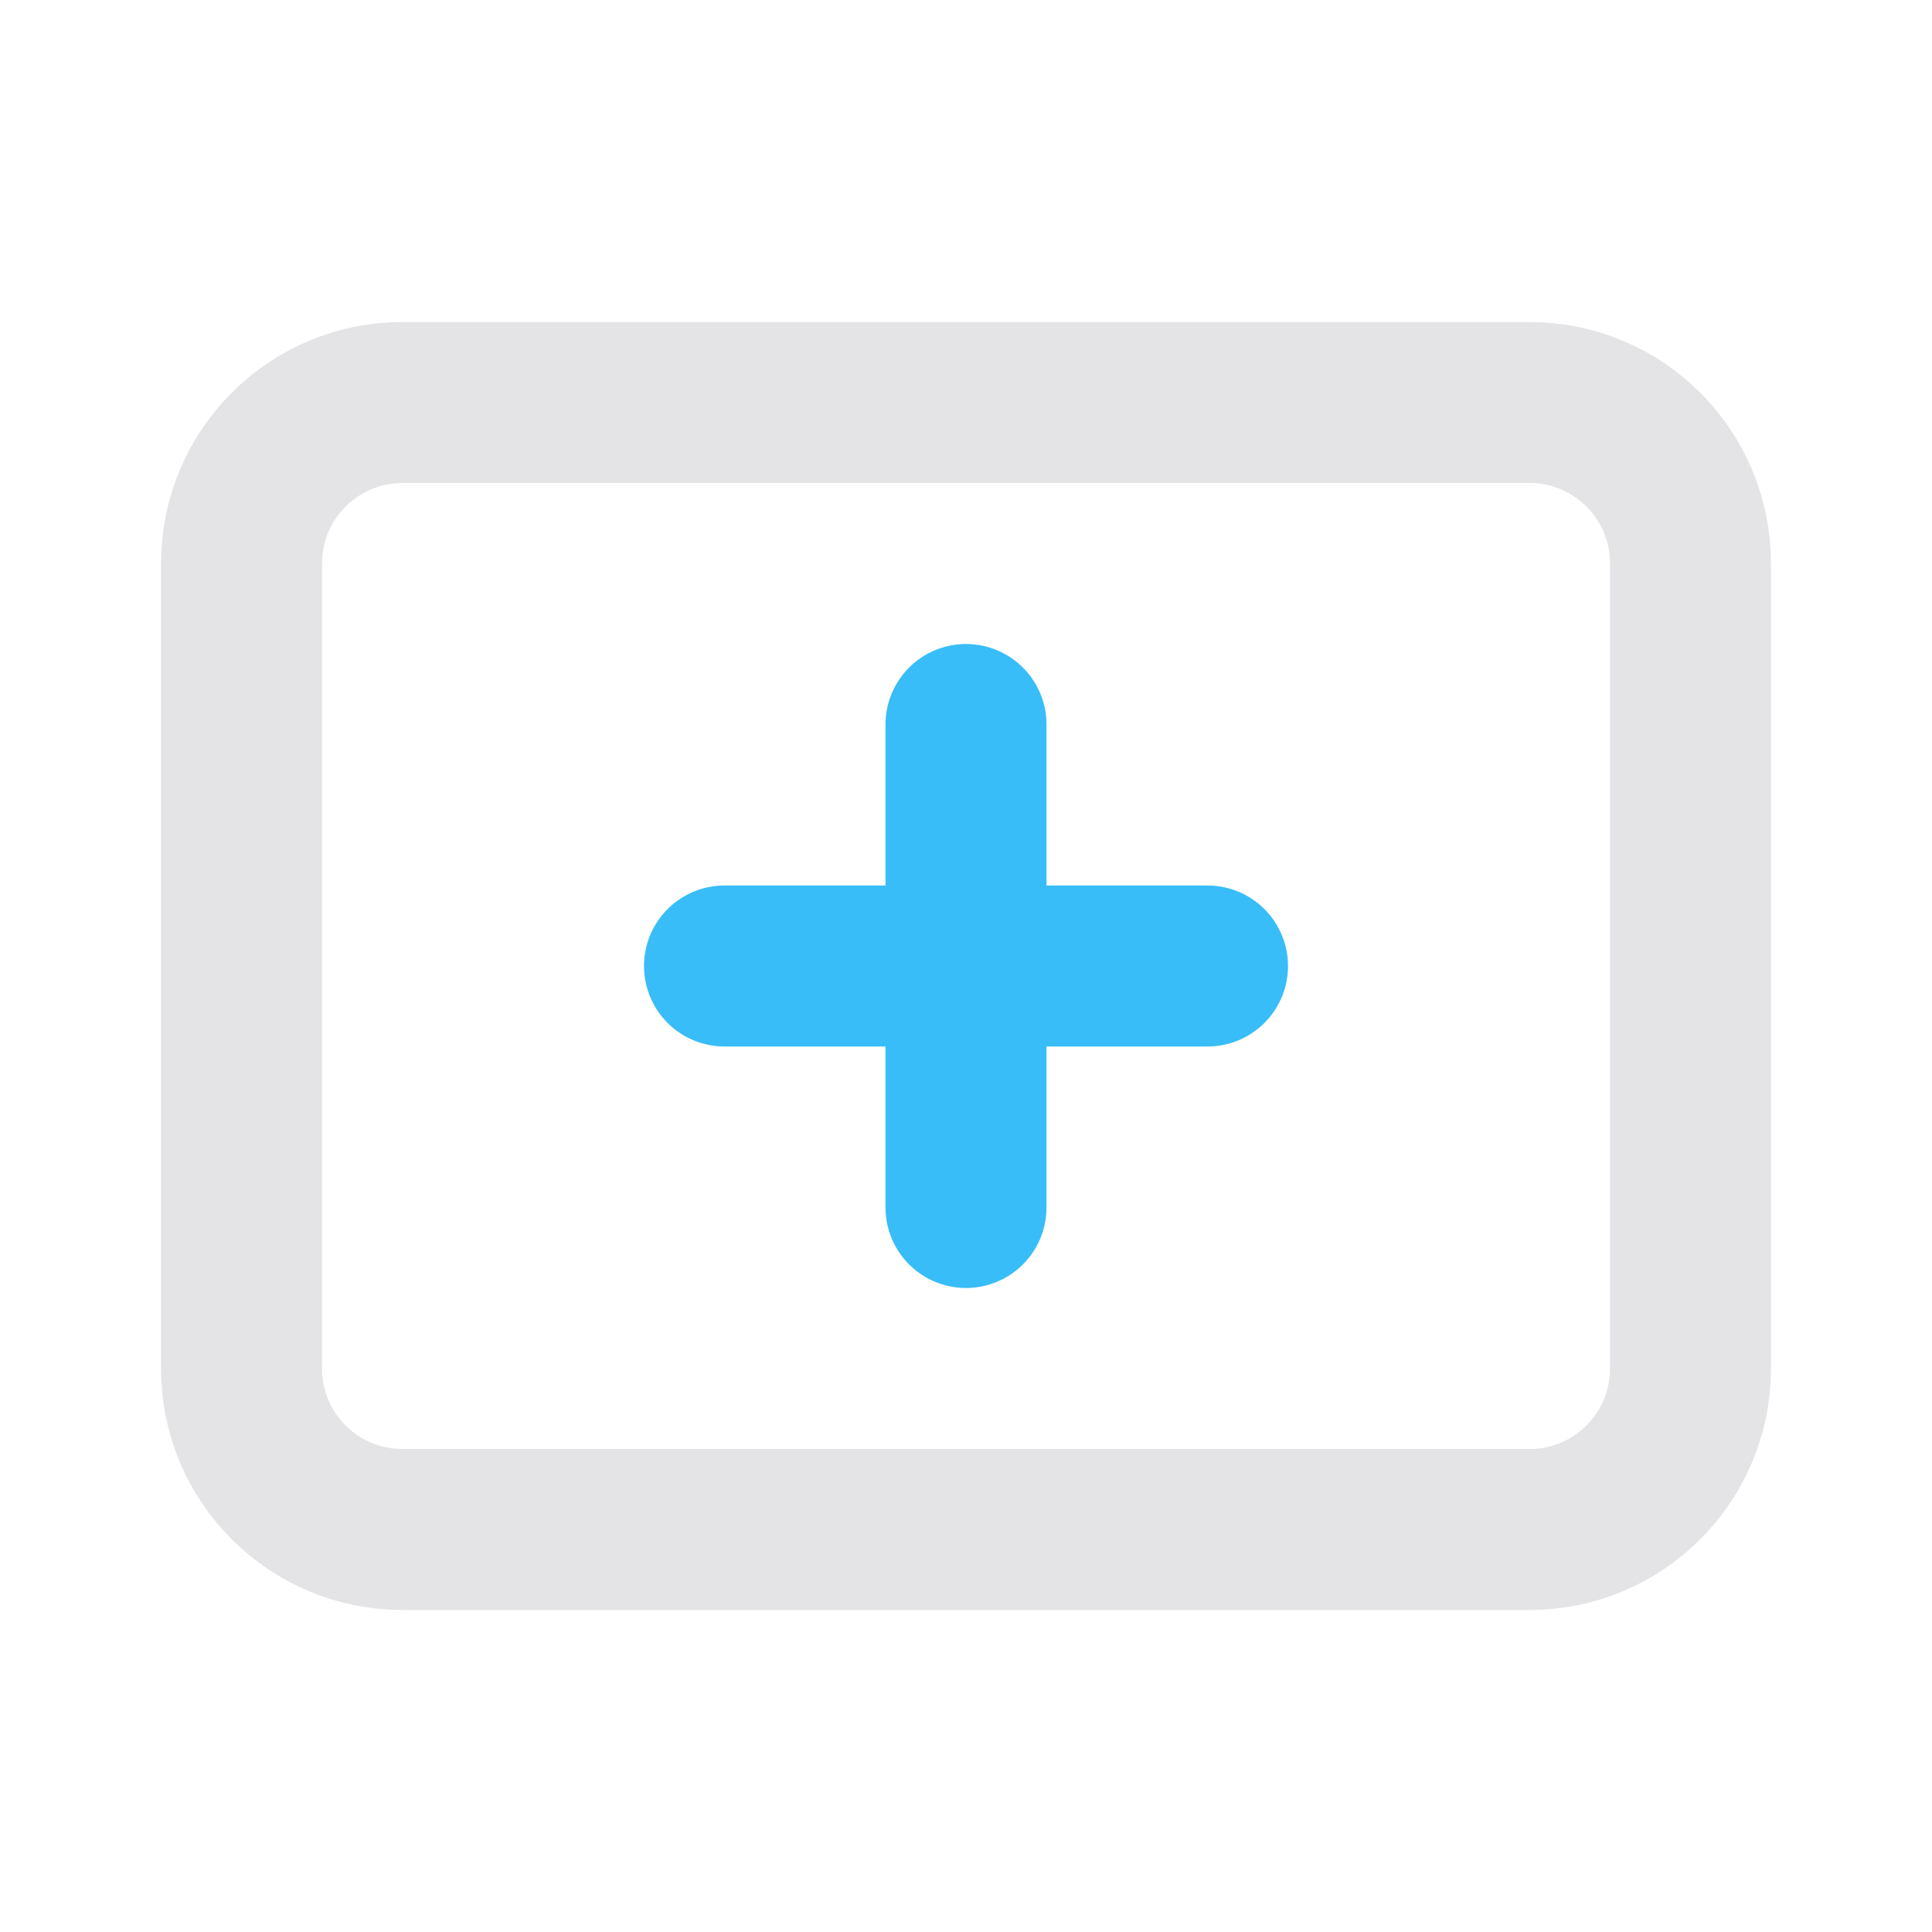
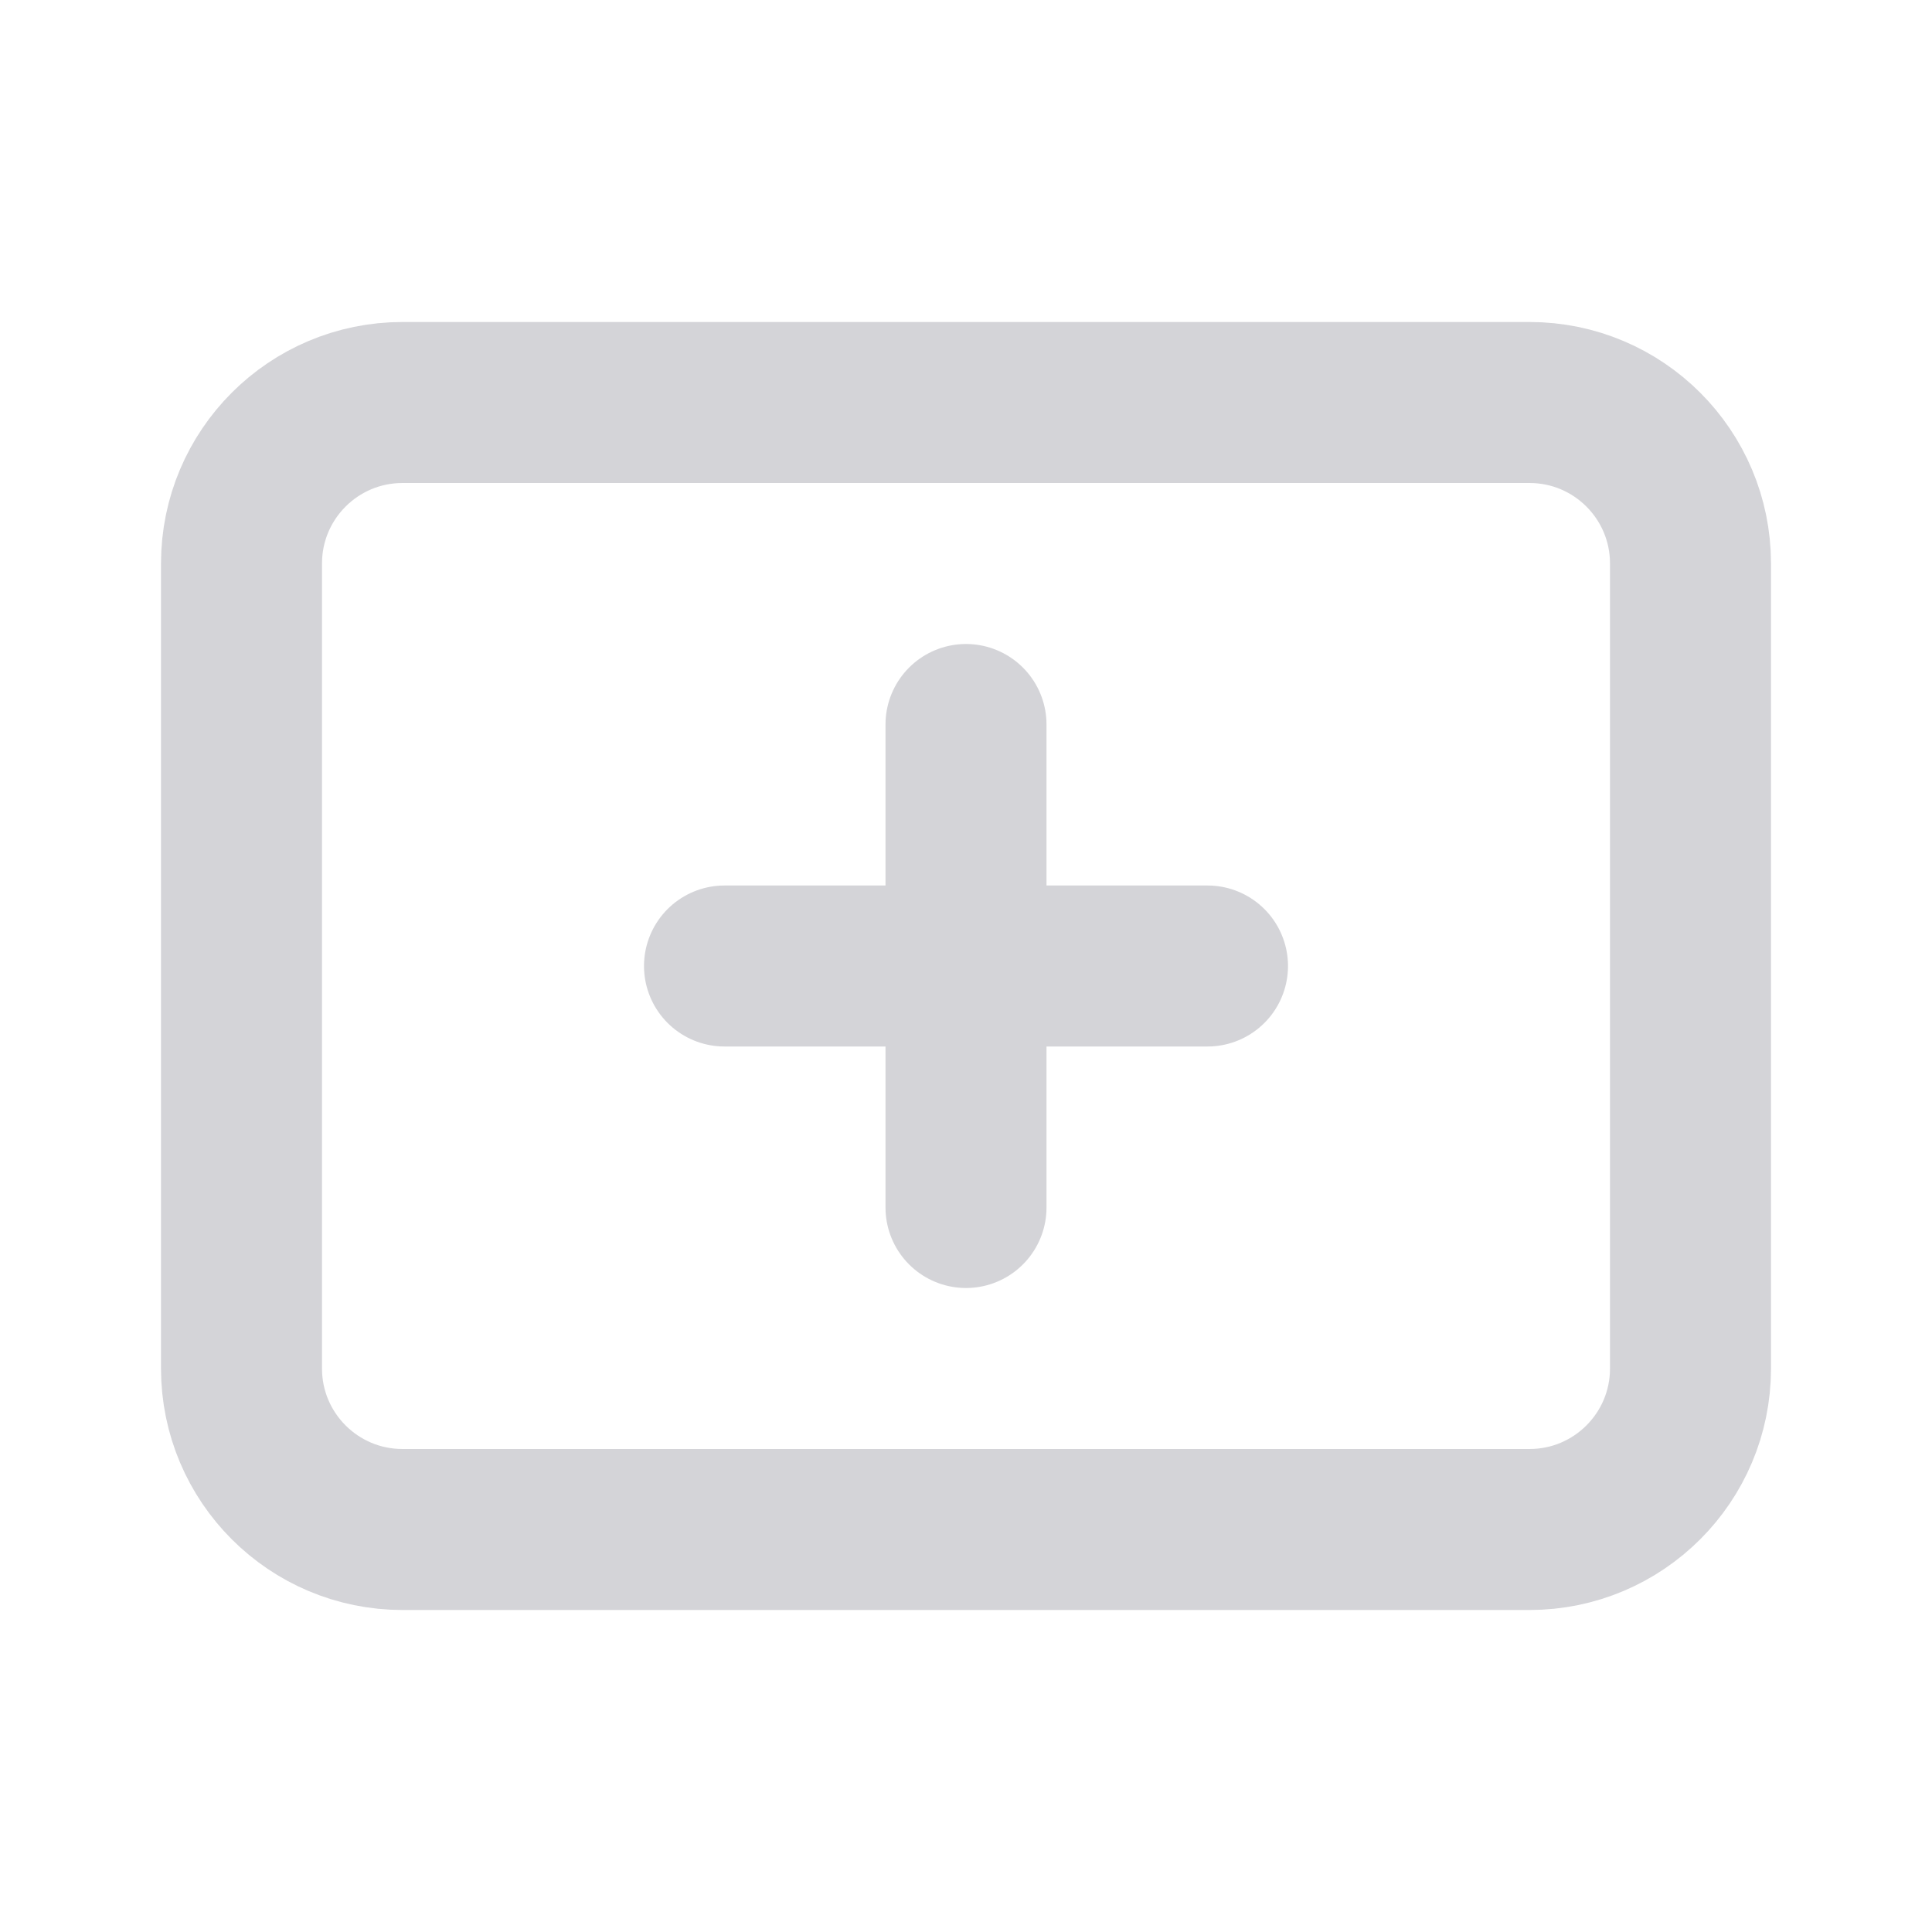
- <svg xmlns="http://www.w3.org/2000/svg" width="24" height="24" viewBox="0 0 24 24" fill="none" stroke="#e4e4e7" stroke-width="2" stroke-linecap="round" stroke-linejoin="round">
+ <svg xmlns="http://www.w3.org/2000/svg" width="24" height="24" viewBox="0 0 24 24" fill="none" stroke="#d4d4d8" stroke-width="2" stroke-linecap="round" stroke-linejoin="round">
  <rect x="3" y="5" width="18" height="14" rx="2" />
-   <line x1="12" y1="9" x2="12" y2="15" stroke="#38bdf8" stroke-width="2" />
-   <line x1="9" y1="12" x2="15" y2="12" stroke="#38bdf8" stroke-width="2" />
+   <line x1="12" y1="9" x2="12" y2="15" />
+   <line x1="9" y1="12" x2="15" y2="12" />
</svg>
